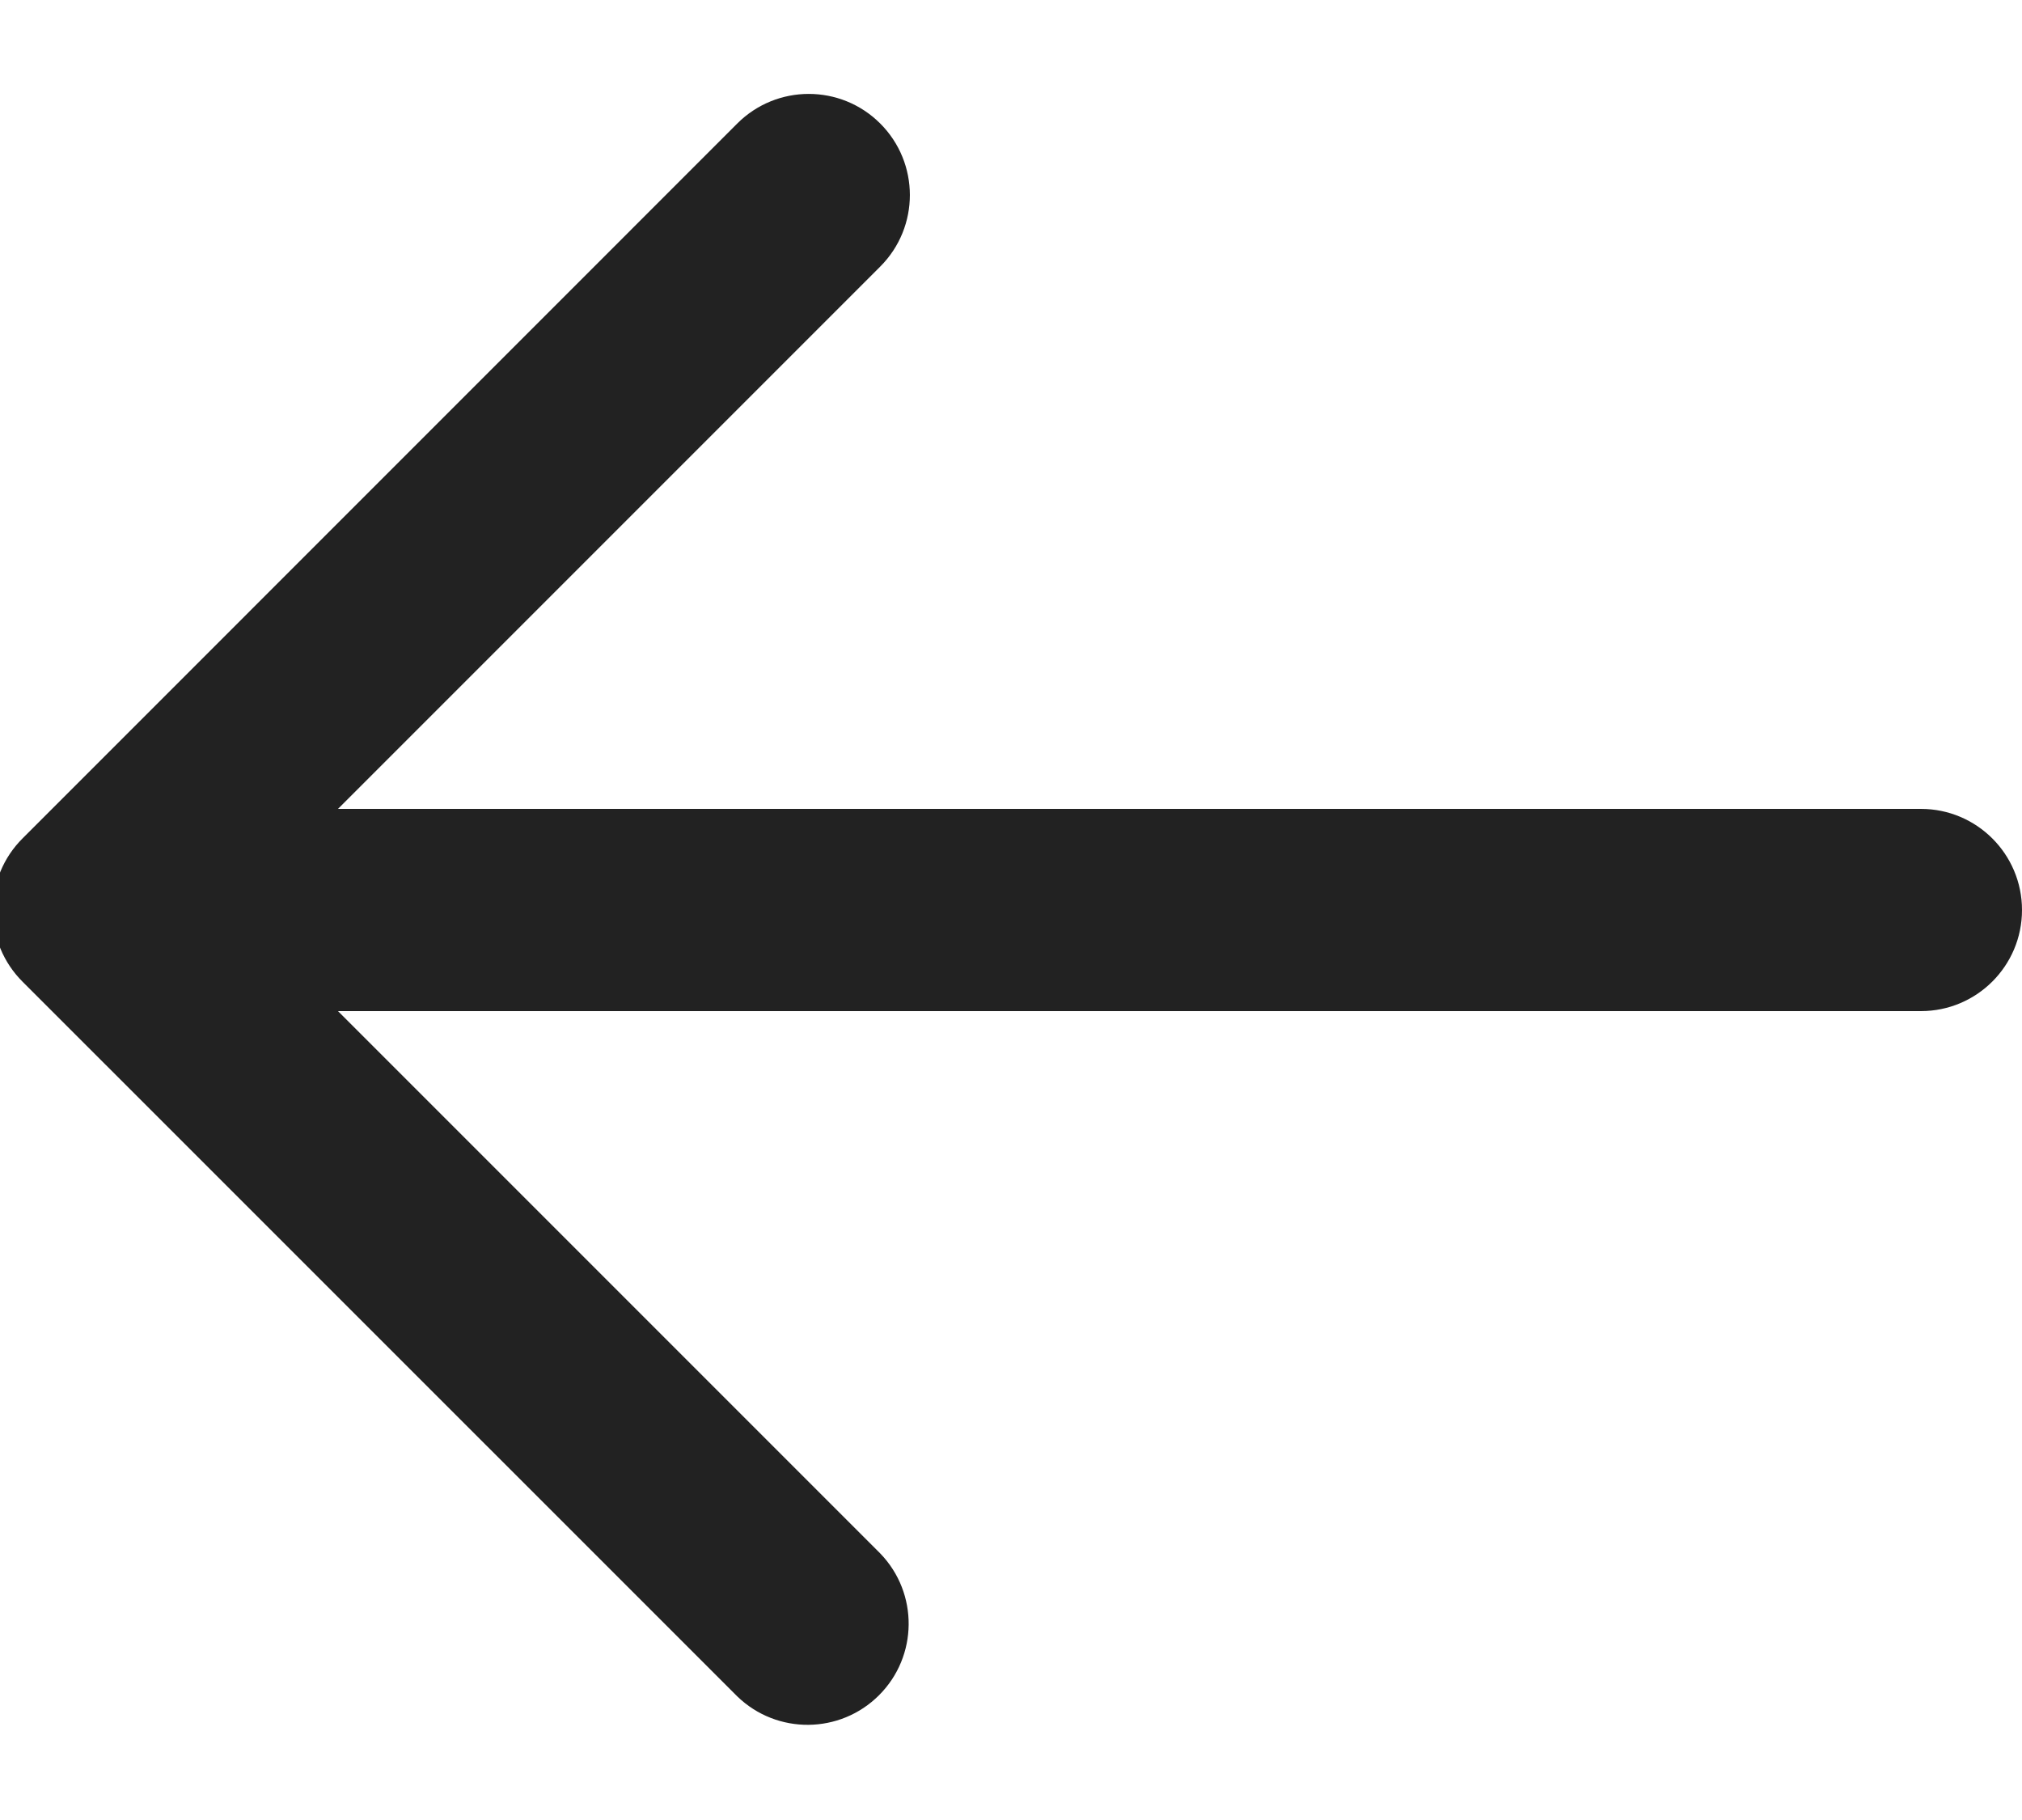
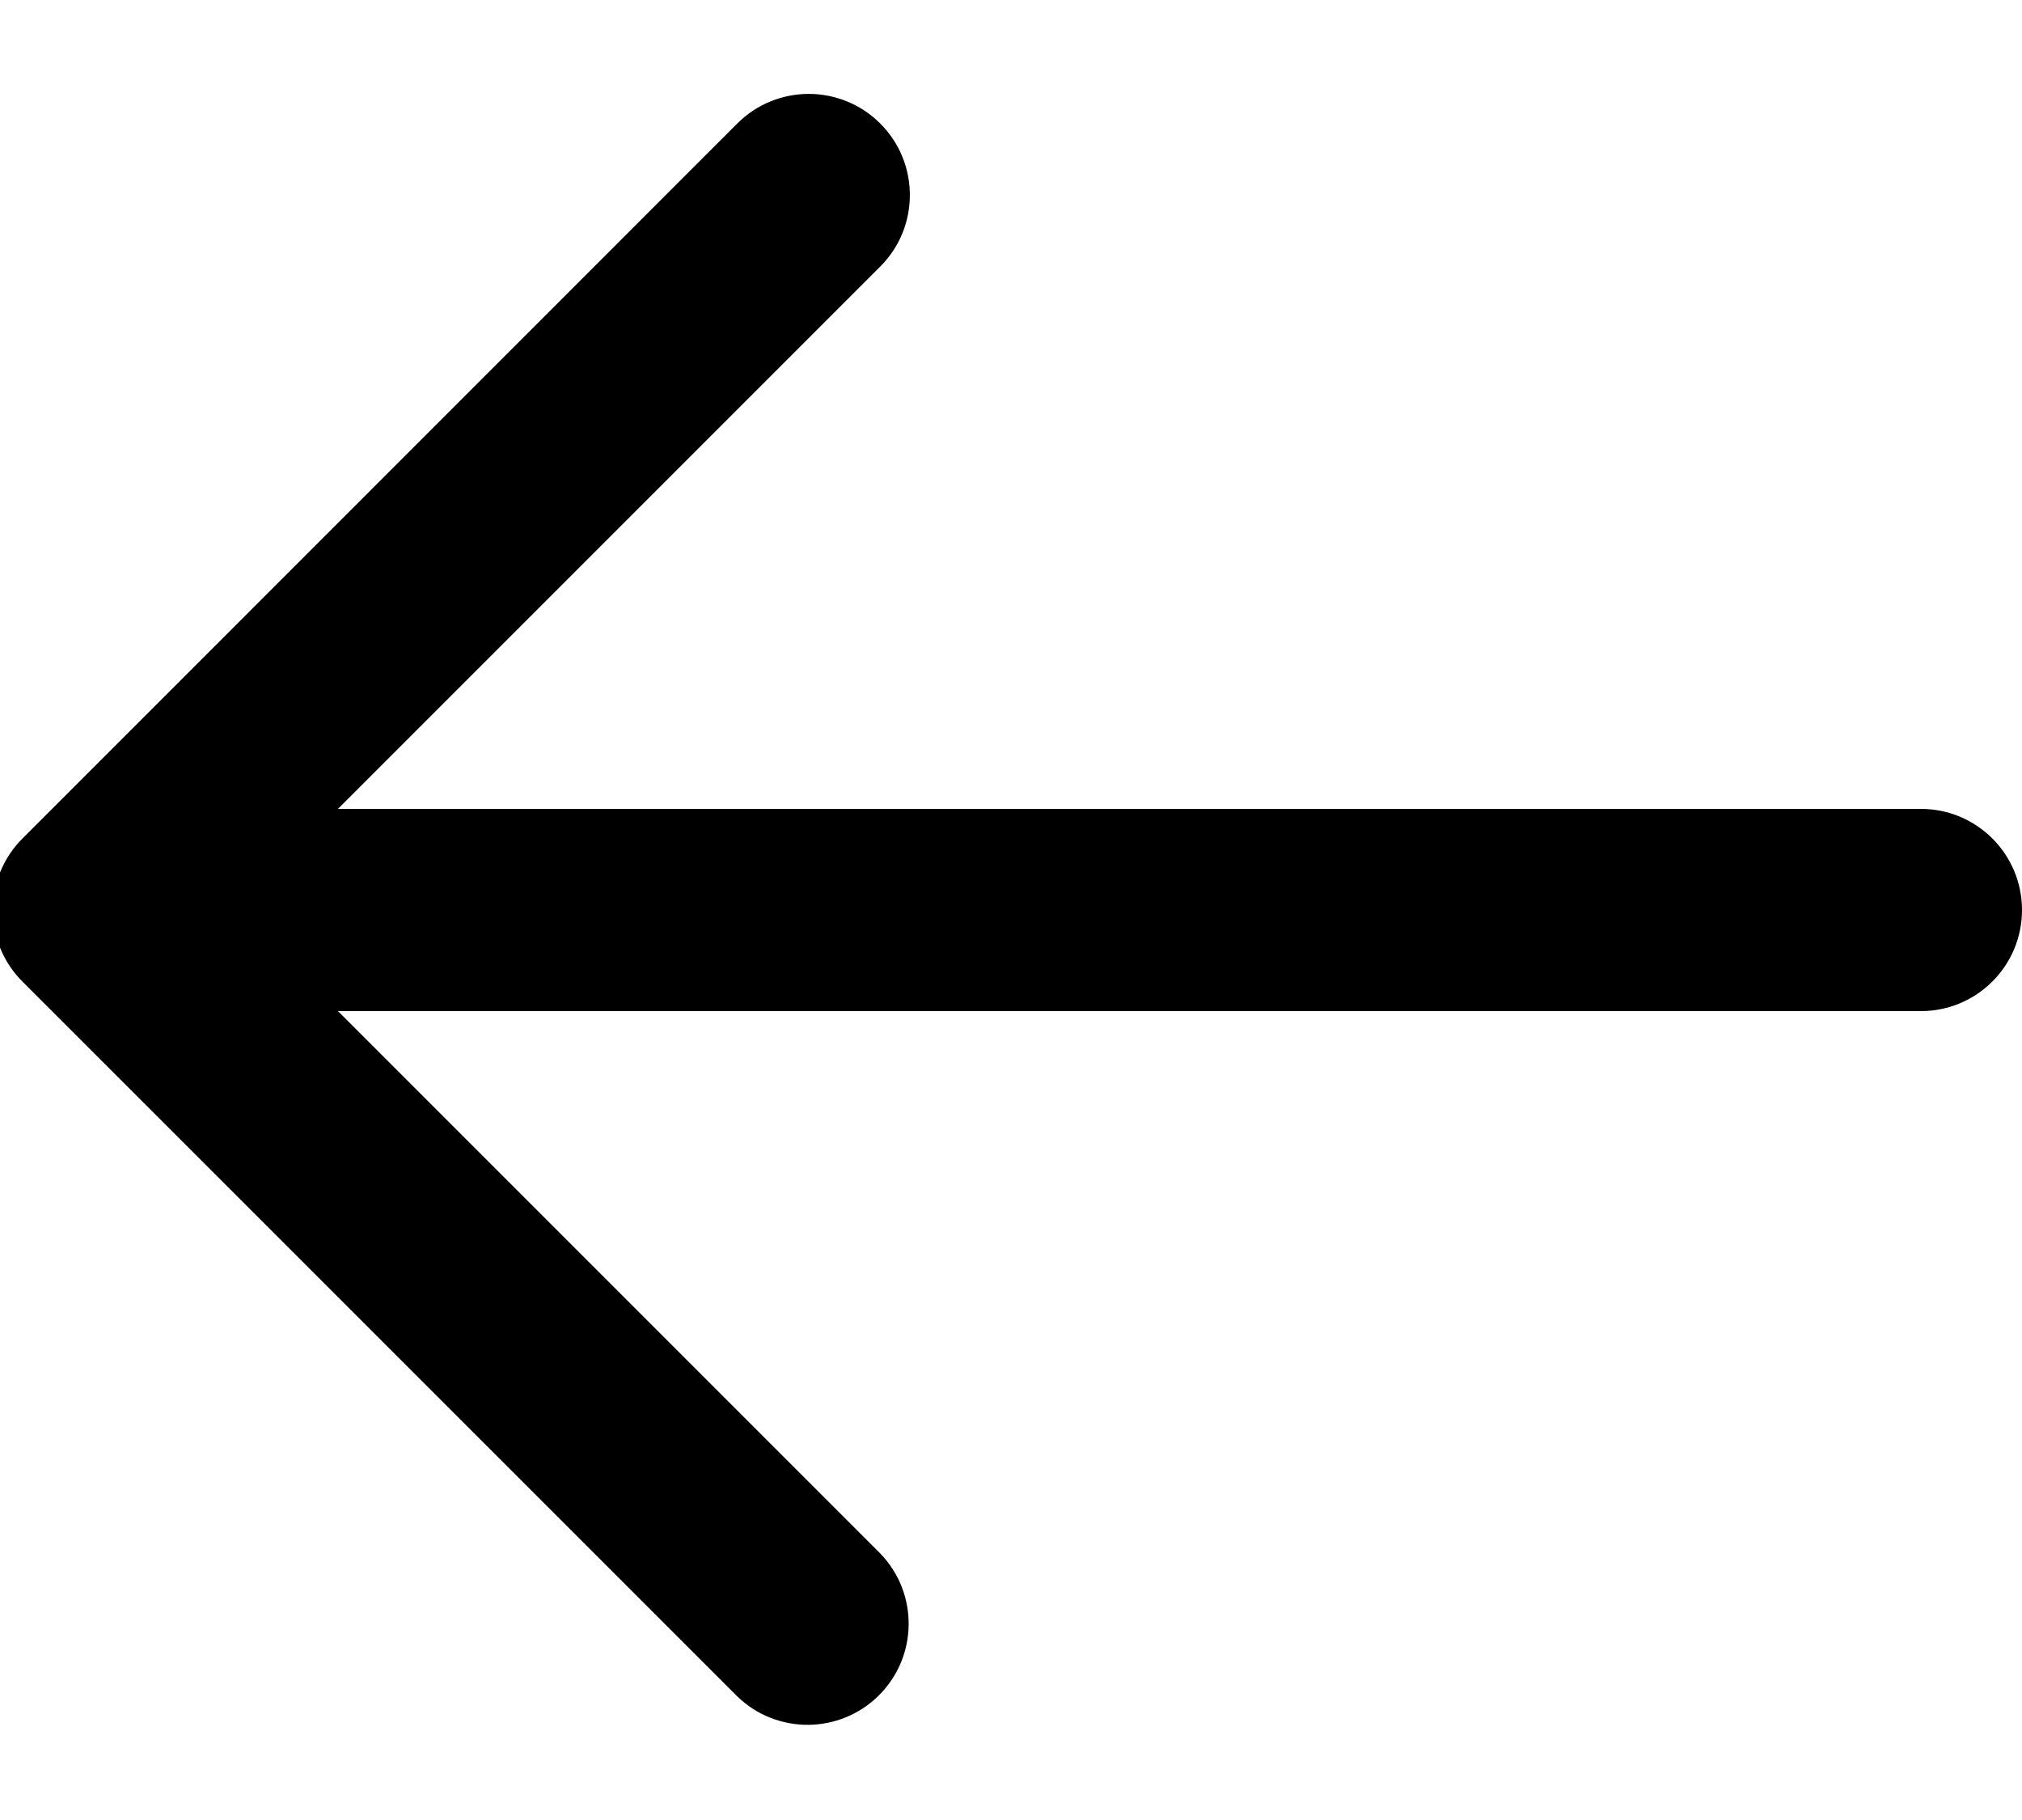
- <svg xmlns="http://www.w3.org/2000/svg" width="20" height="18">
-   <path d="M3.343 10l5.364 5.364a1 1 0 0 1-1.414 1.414L.222 9.708a1 1 0 0 1 0-1.415l7.07-7.071a1 1 0 1 1 1.415 1.414L3.343 8H19a1 1 0 0 1 0 2H3.343z" fill="#222" fill-rule="evenodd" />
+ <svg xmlns="http://www.w3.org/2000/svg" width="20px" height="18px" viewBox="0 0 20 18">
+   <path d="M3.343 10l5.364 5.364a1 1 0 0 1-1.414 1.414L.222 9.708a1 1 0 0 1 0-1.415l7.07-7.071a1 1 0 1 1 1.415 1.414L3.343 8H19a1 1 0 0 1 0 2H3.343z" fill="#000" fill-rule="evenodd" />
</svg>
